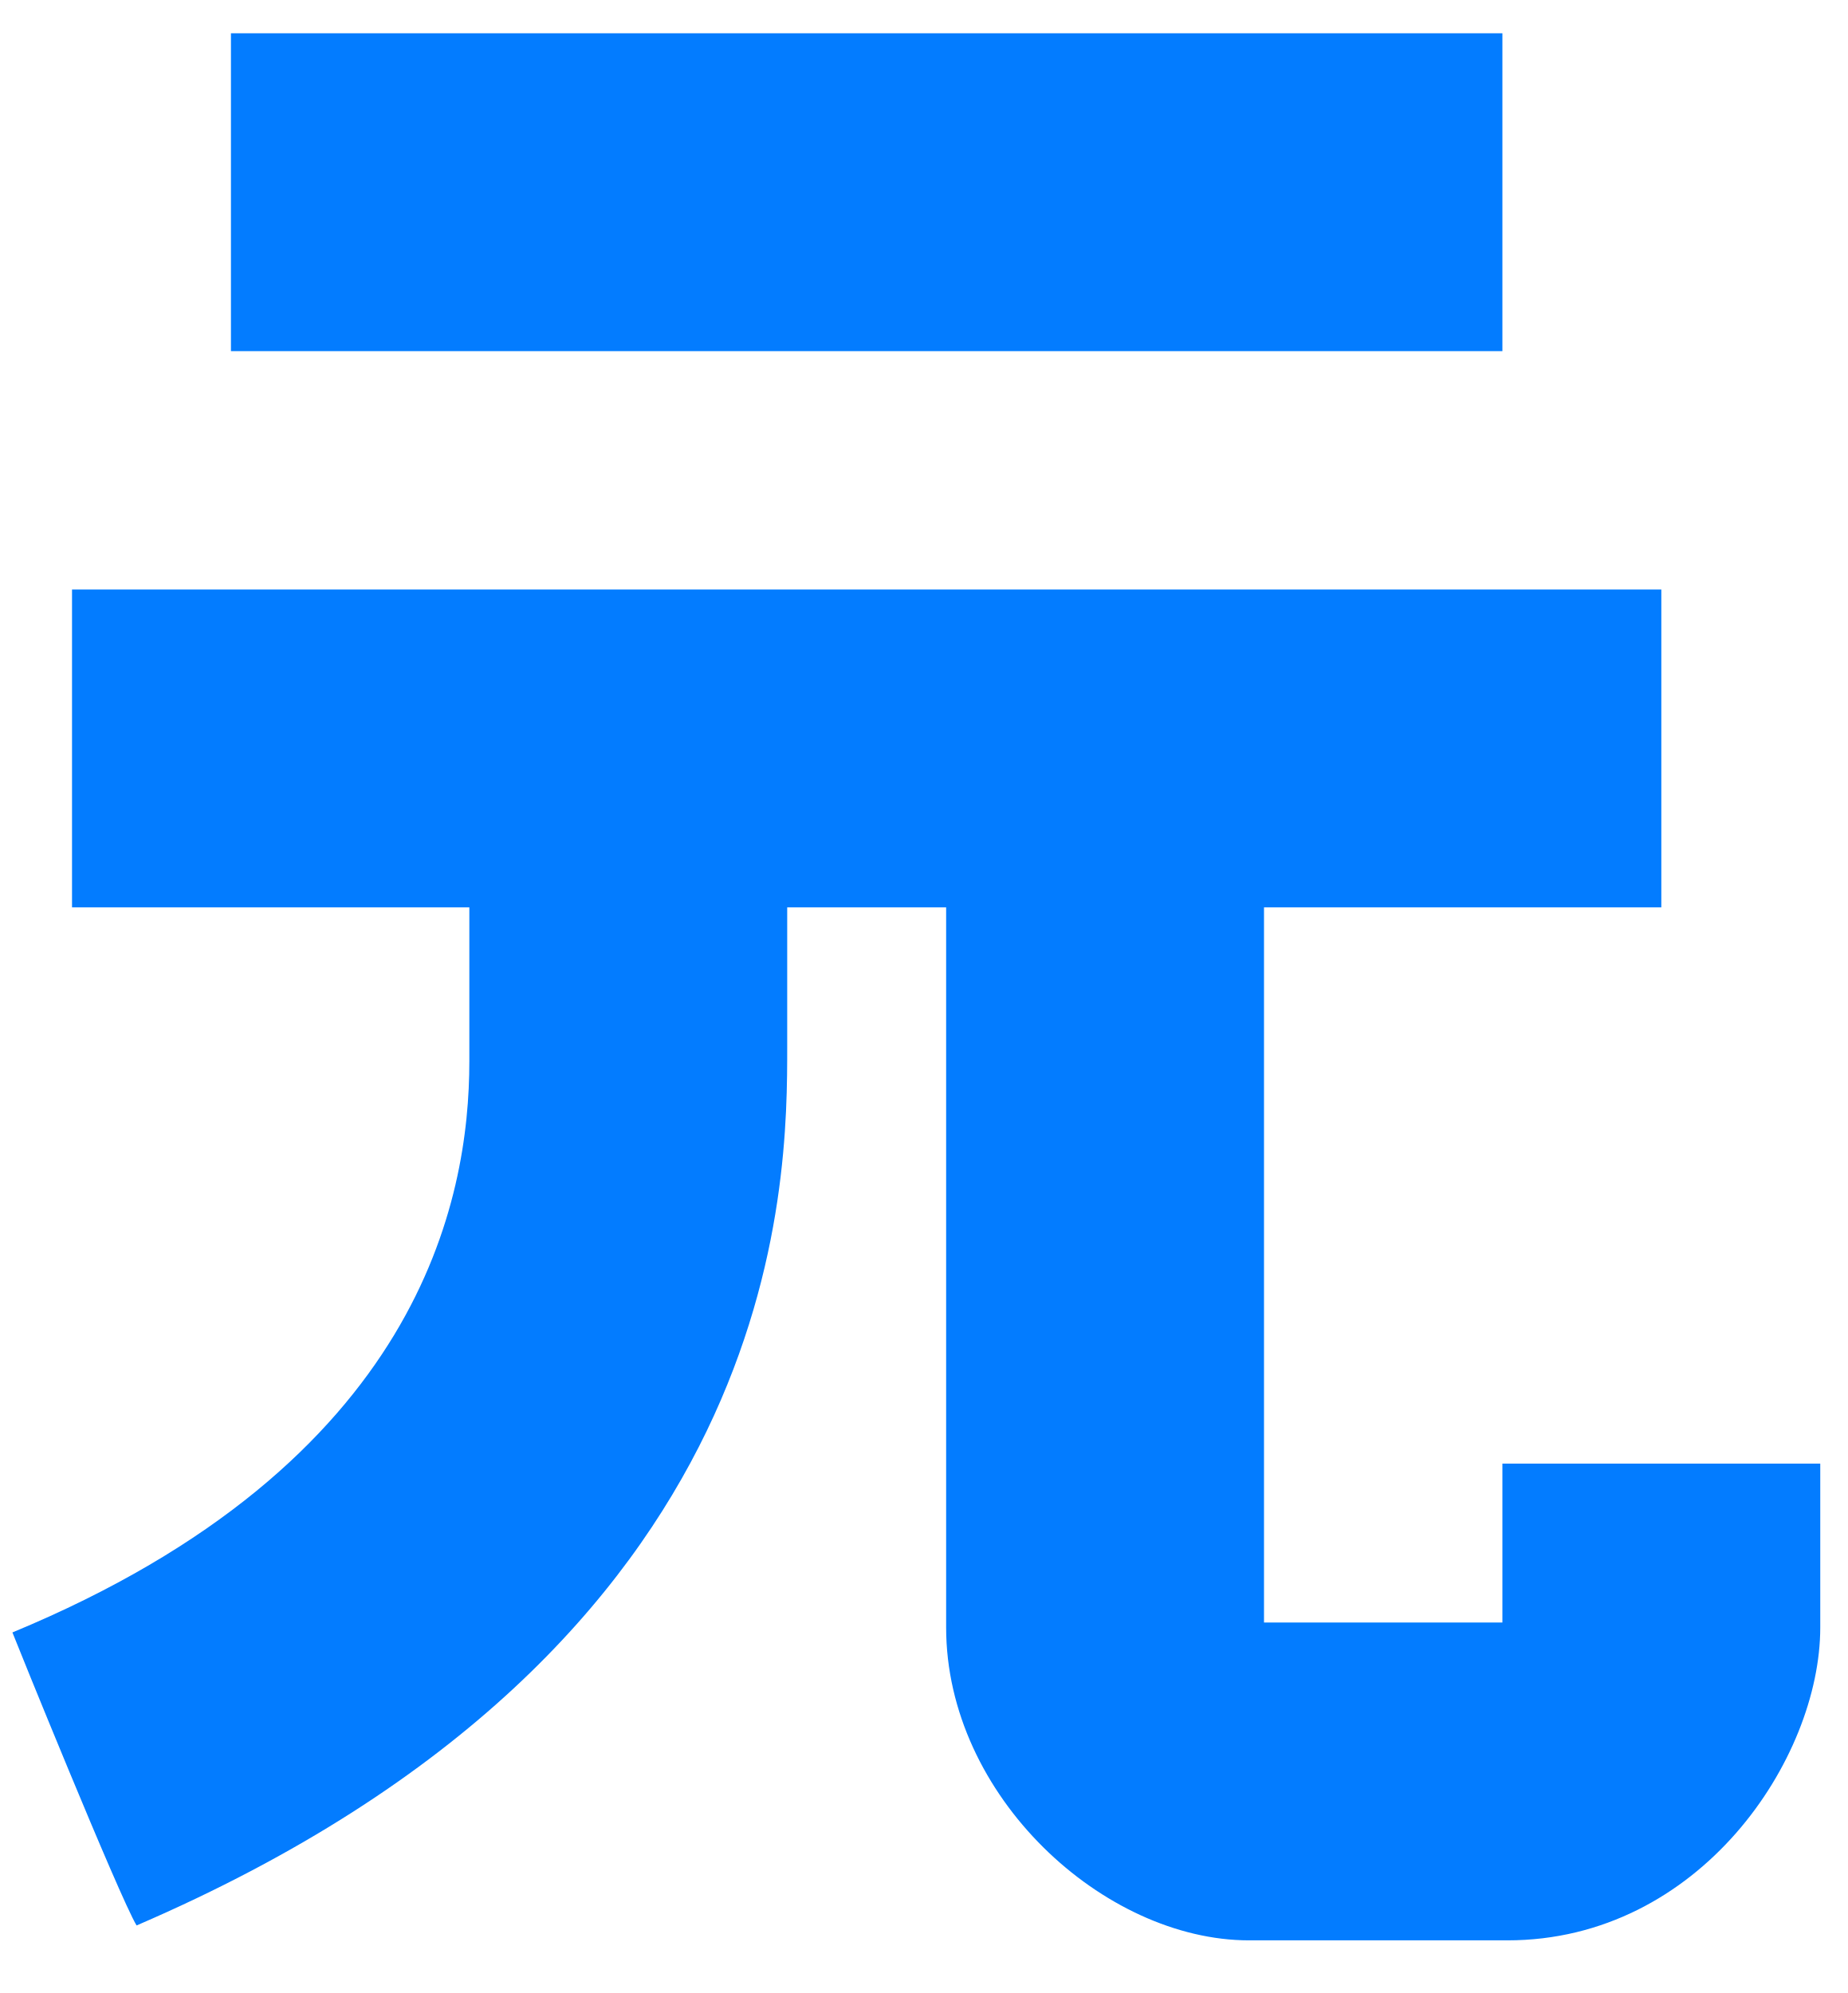
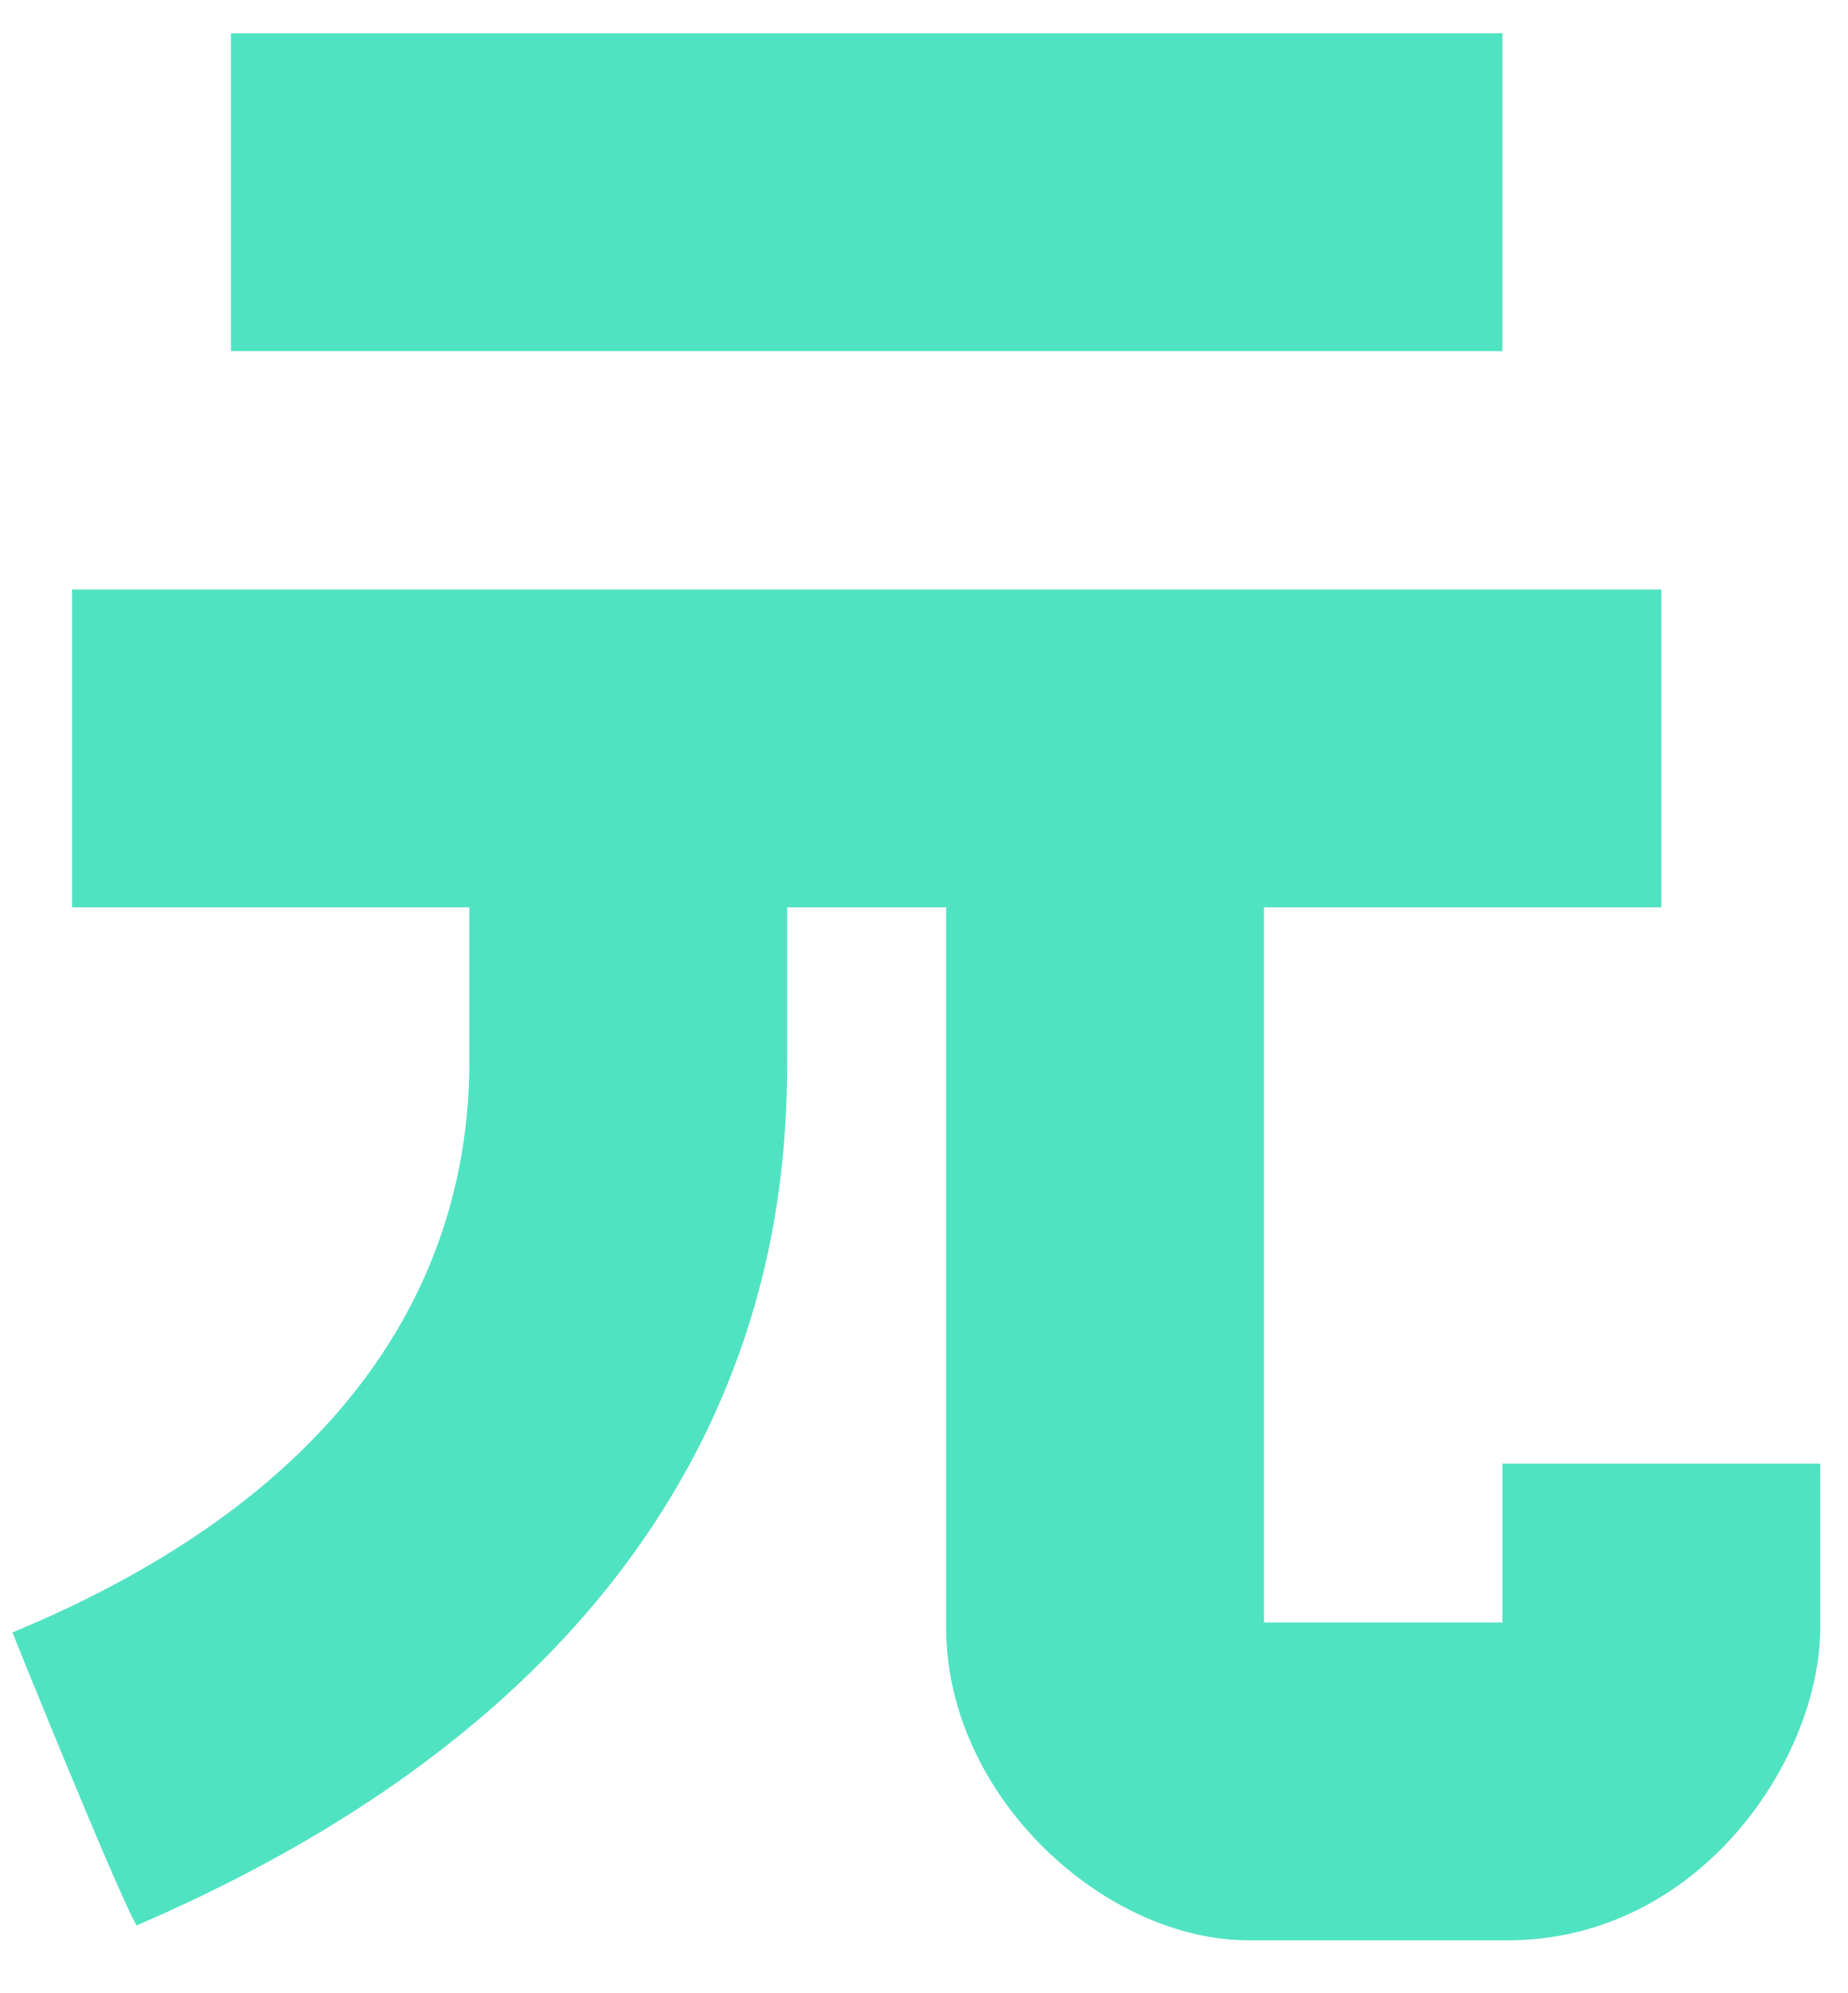
<svg xmlns="http://www.w3.org/2000/svg" version="1.1" id="Фигура_2_1_" x="0px" y="0px" viewBox="0 0 372 401.3" style="enable-background:new 0 0 372 401.3;" xml:space="preserve">
  <style type="text/css">
- 	.st0{fill:#037CFF;}
+ 	.st0{fill:#50E3C2;}
</style>
  <g id="Фигура_2">
    <g>
      <path class="st0" d="M302.5,6.7h-256v64h256V6.7z M302.5,294.7v32h-48v-144h80v-64h-320v64h80c0,0,0,3.3,0,31s-9.7,80.9-92,115    c0.6,1.6,21.5,53.2,25,59c131.4-56.6,131-149.8,131-177s0-28,0-28h32c0,0,0,111,0,145s31.8,63,61,63s13.3,0,52,0s63-36.5,63-63    s0-33,0-33H302.5z" />
    </g>
  </g>
</svg>
